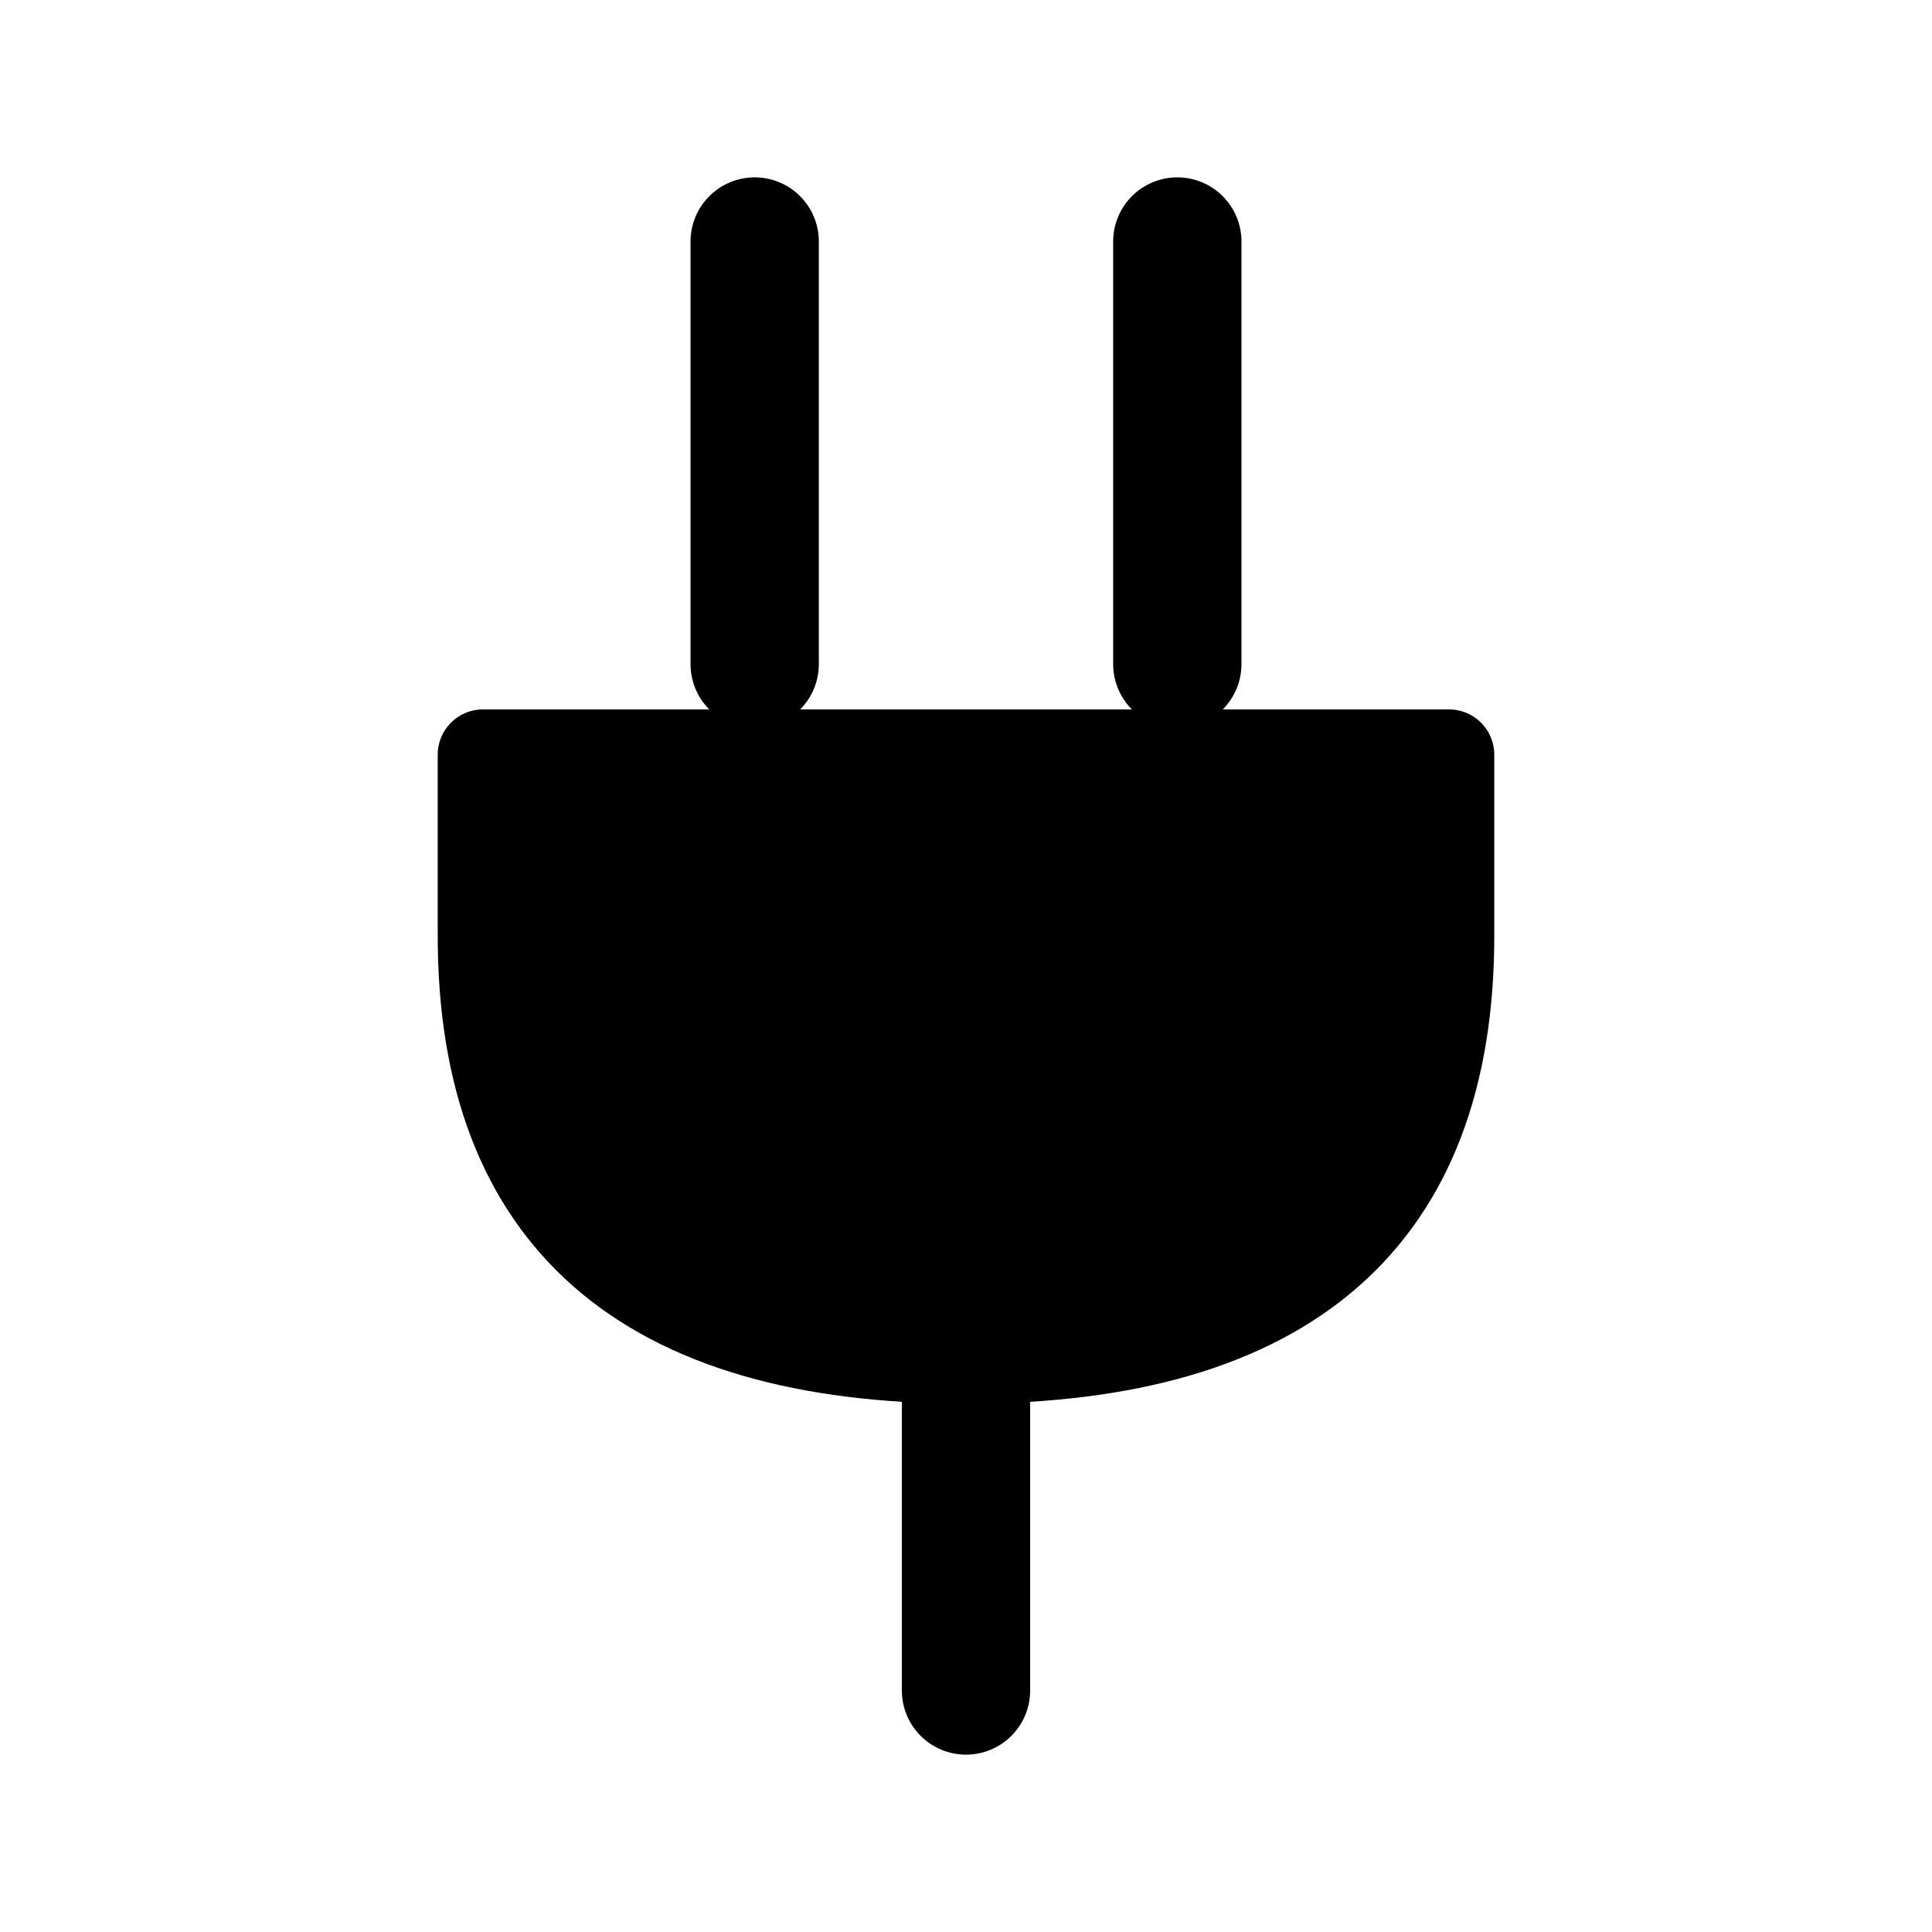
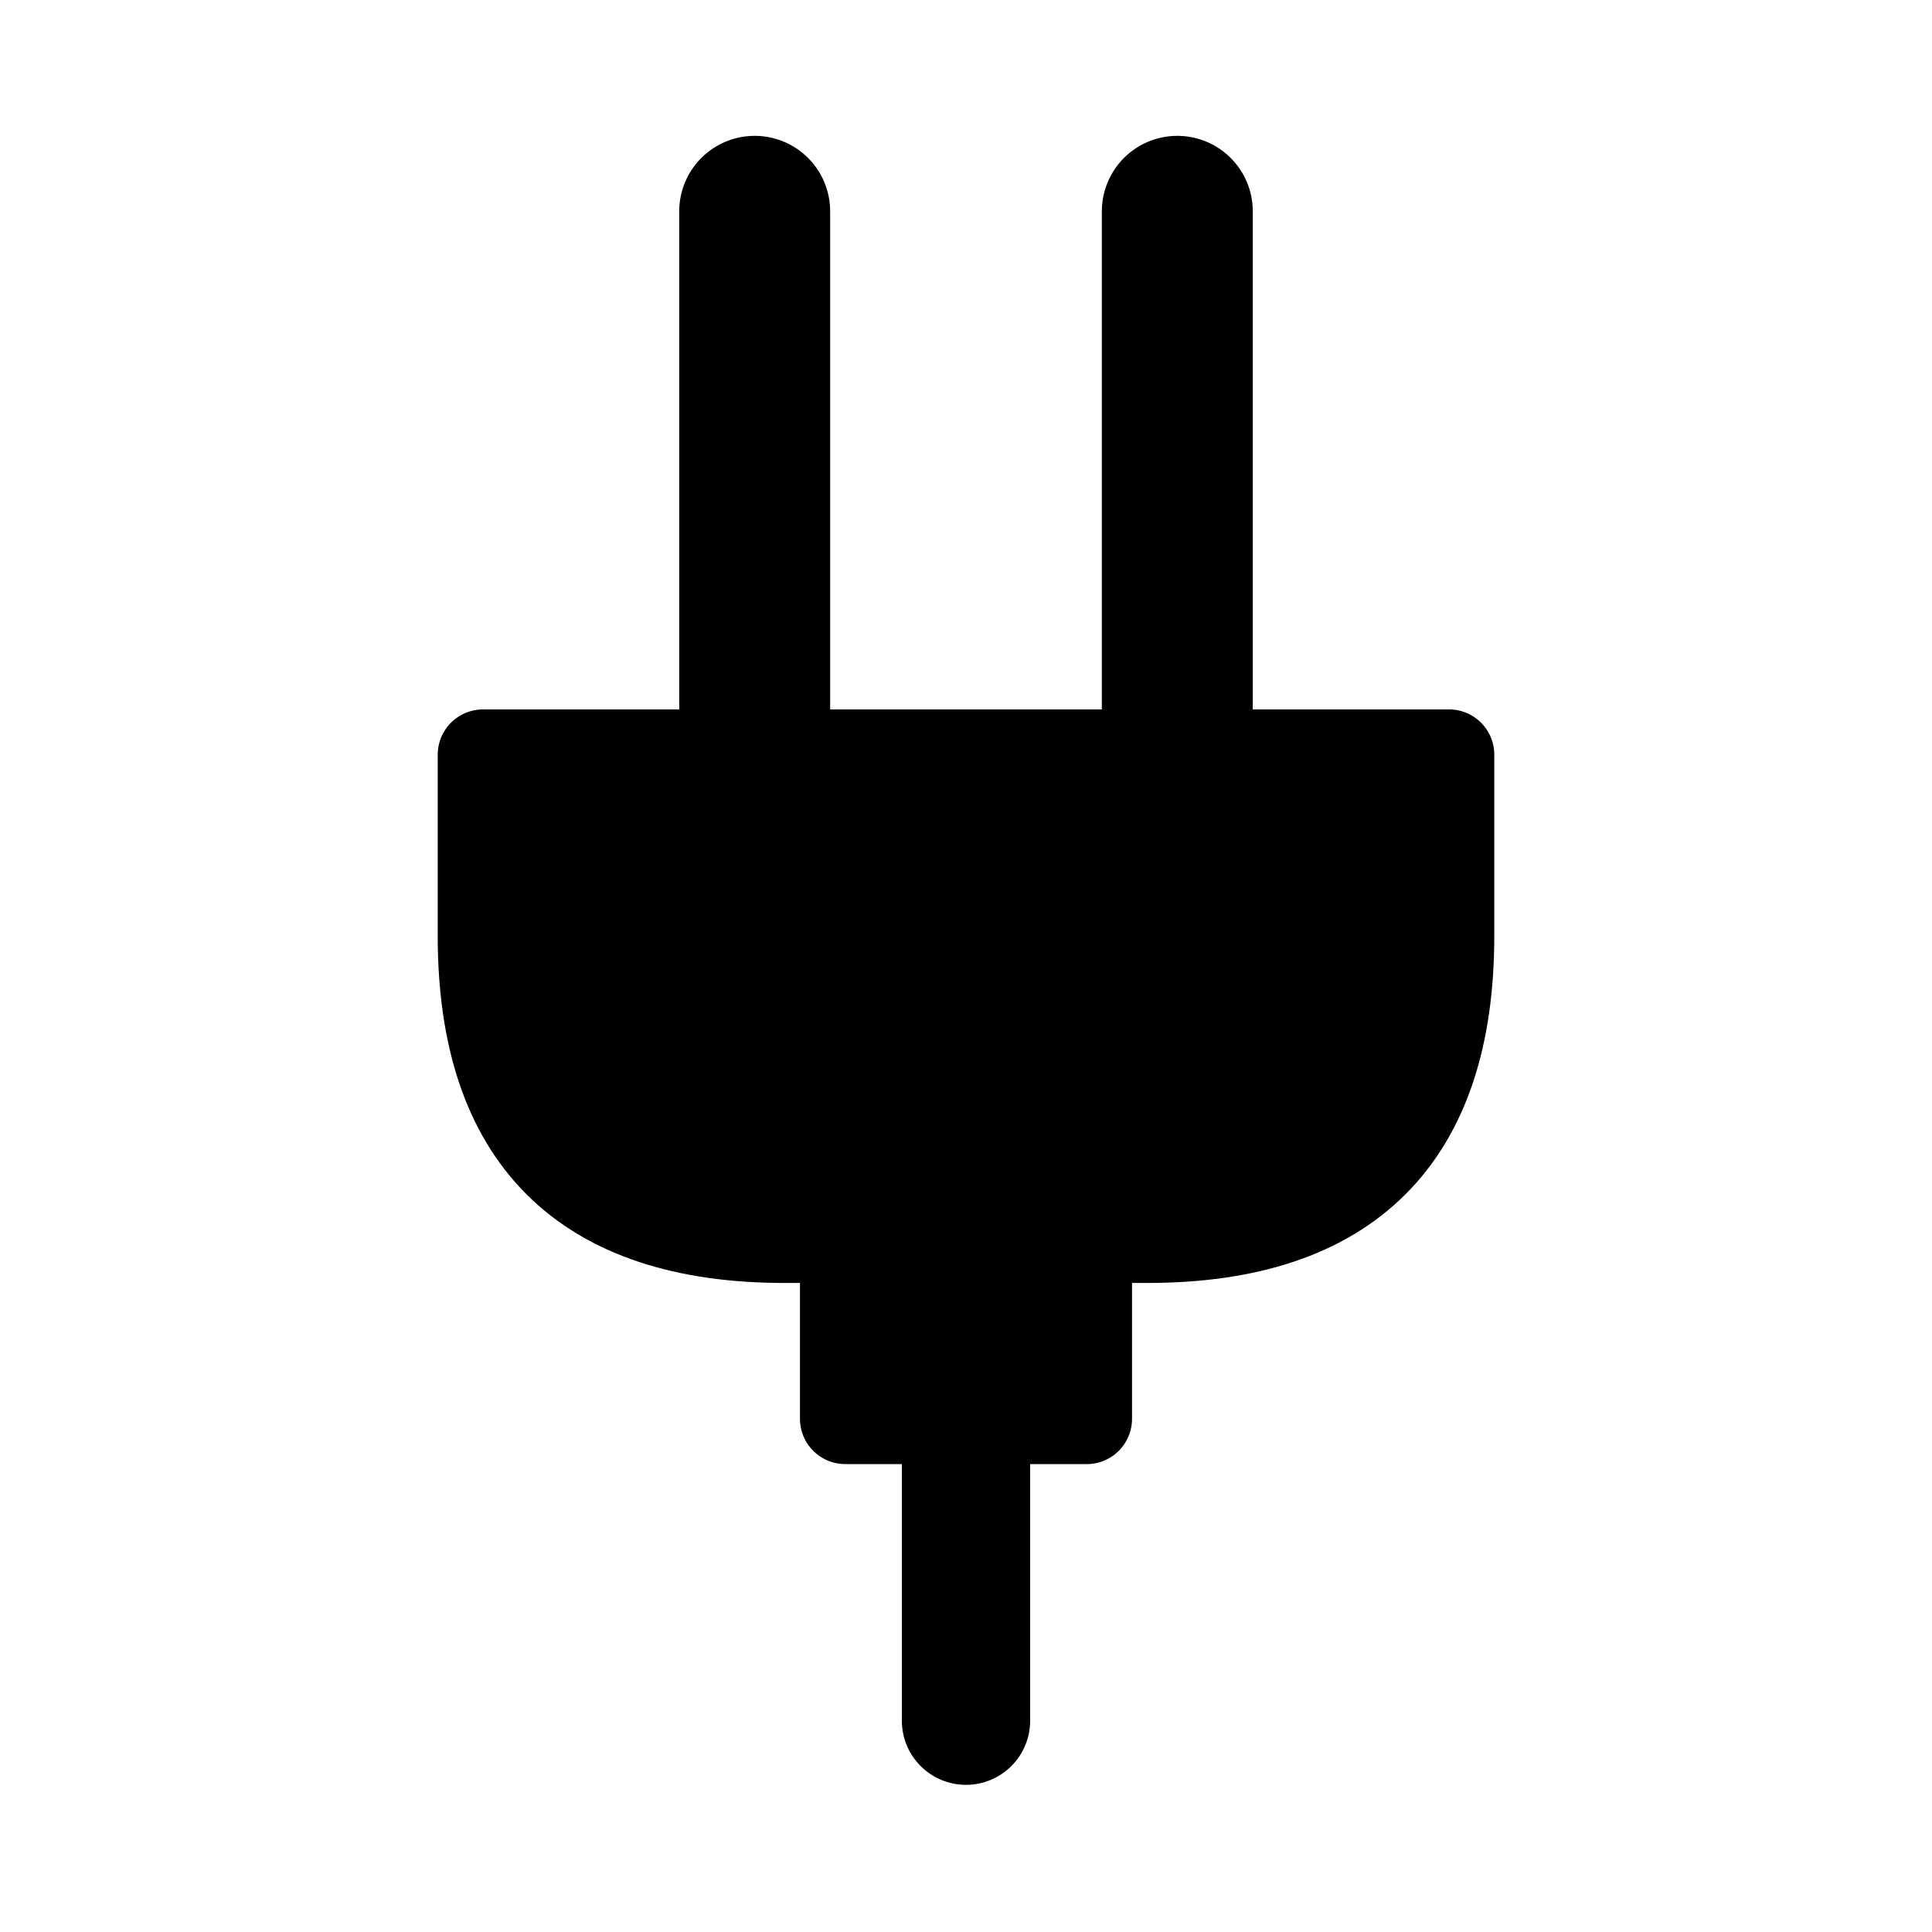
<svg xmlns="http://www.w3.org/2000/svg" viewBox="0 0 64 64">
-   <path d="M25 8L25 22M39 8L39 22" fill="none" stroke="currentColor" stroke-width="4.25" stroke-linejoin="round" stroke-linecap="round" />
-   <path d="M16 25L48 25L48 31Q48 45 32 45Q16 45 16 31Z" fill="currentColor" stroke="currentColor" stroke-width="3" stroke-linejoin="round" stroke-linecap="round" />
-   <path d="M32 45L32 56" fill="none" stroke="currentColor" stroke-width="4.25" stroke-linejoin="round" stroke-linecap="round" />
+   <path d="M25 7L25 24M39 7L39 24" fill="none" stroke="currentColor" stroke-width="5" stroke-linejoin="round" stroke-linecap="round" />
+   <path d="M16 25L48 25L48 31Q48 41 38 41L36 41L36 47L28 47L28 41L26 41Q16 41 16 31Z" fill="currentColor" stroke="currentColor" stroke-width="3" stroke-linejoin="round" stroke-linecap="round" />
+   <path d="M32 47L32 57" fill="none" stroke="currentColor" stroke-width="4.25" stroke-linejoin="round" stroke-linecap="round" />
</svg>
